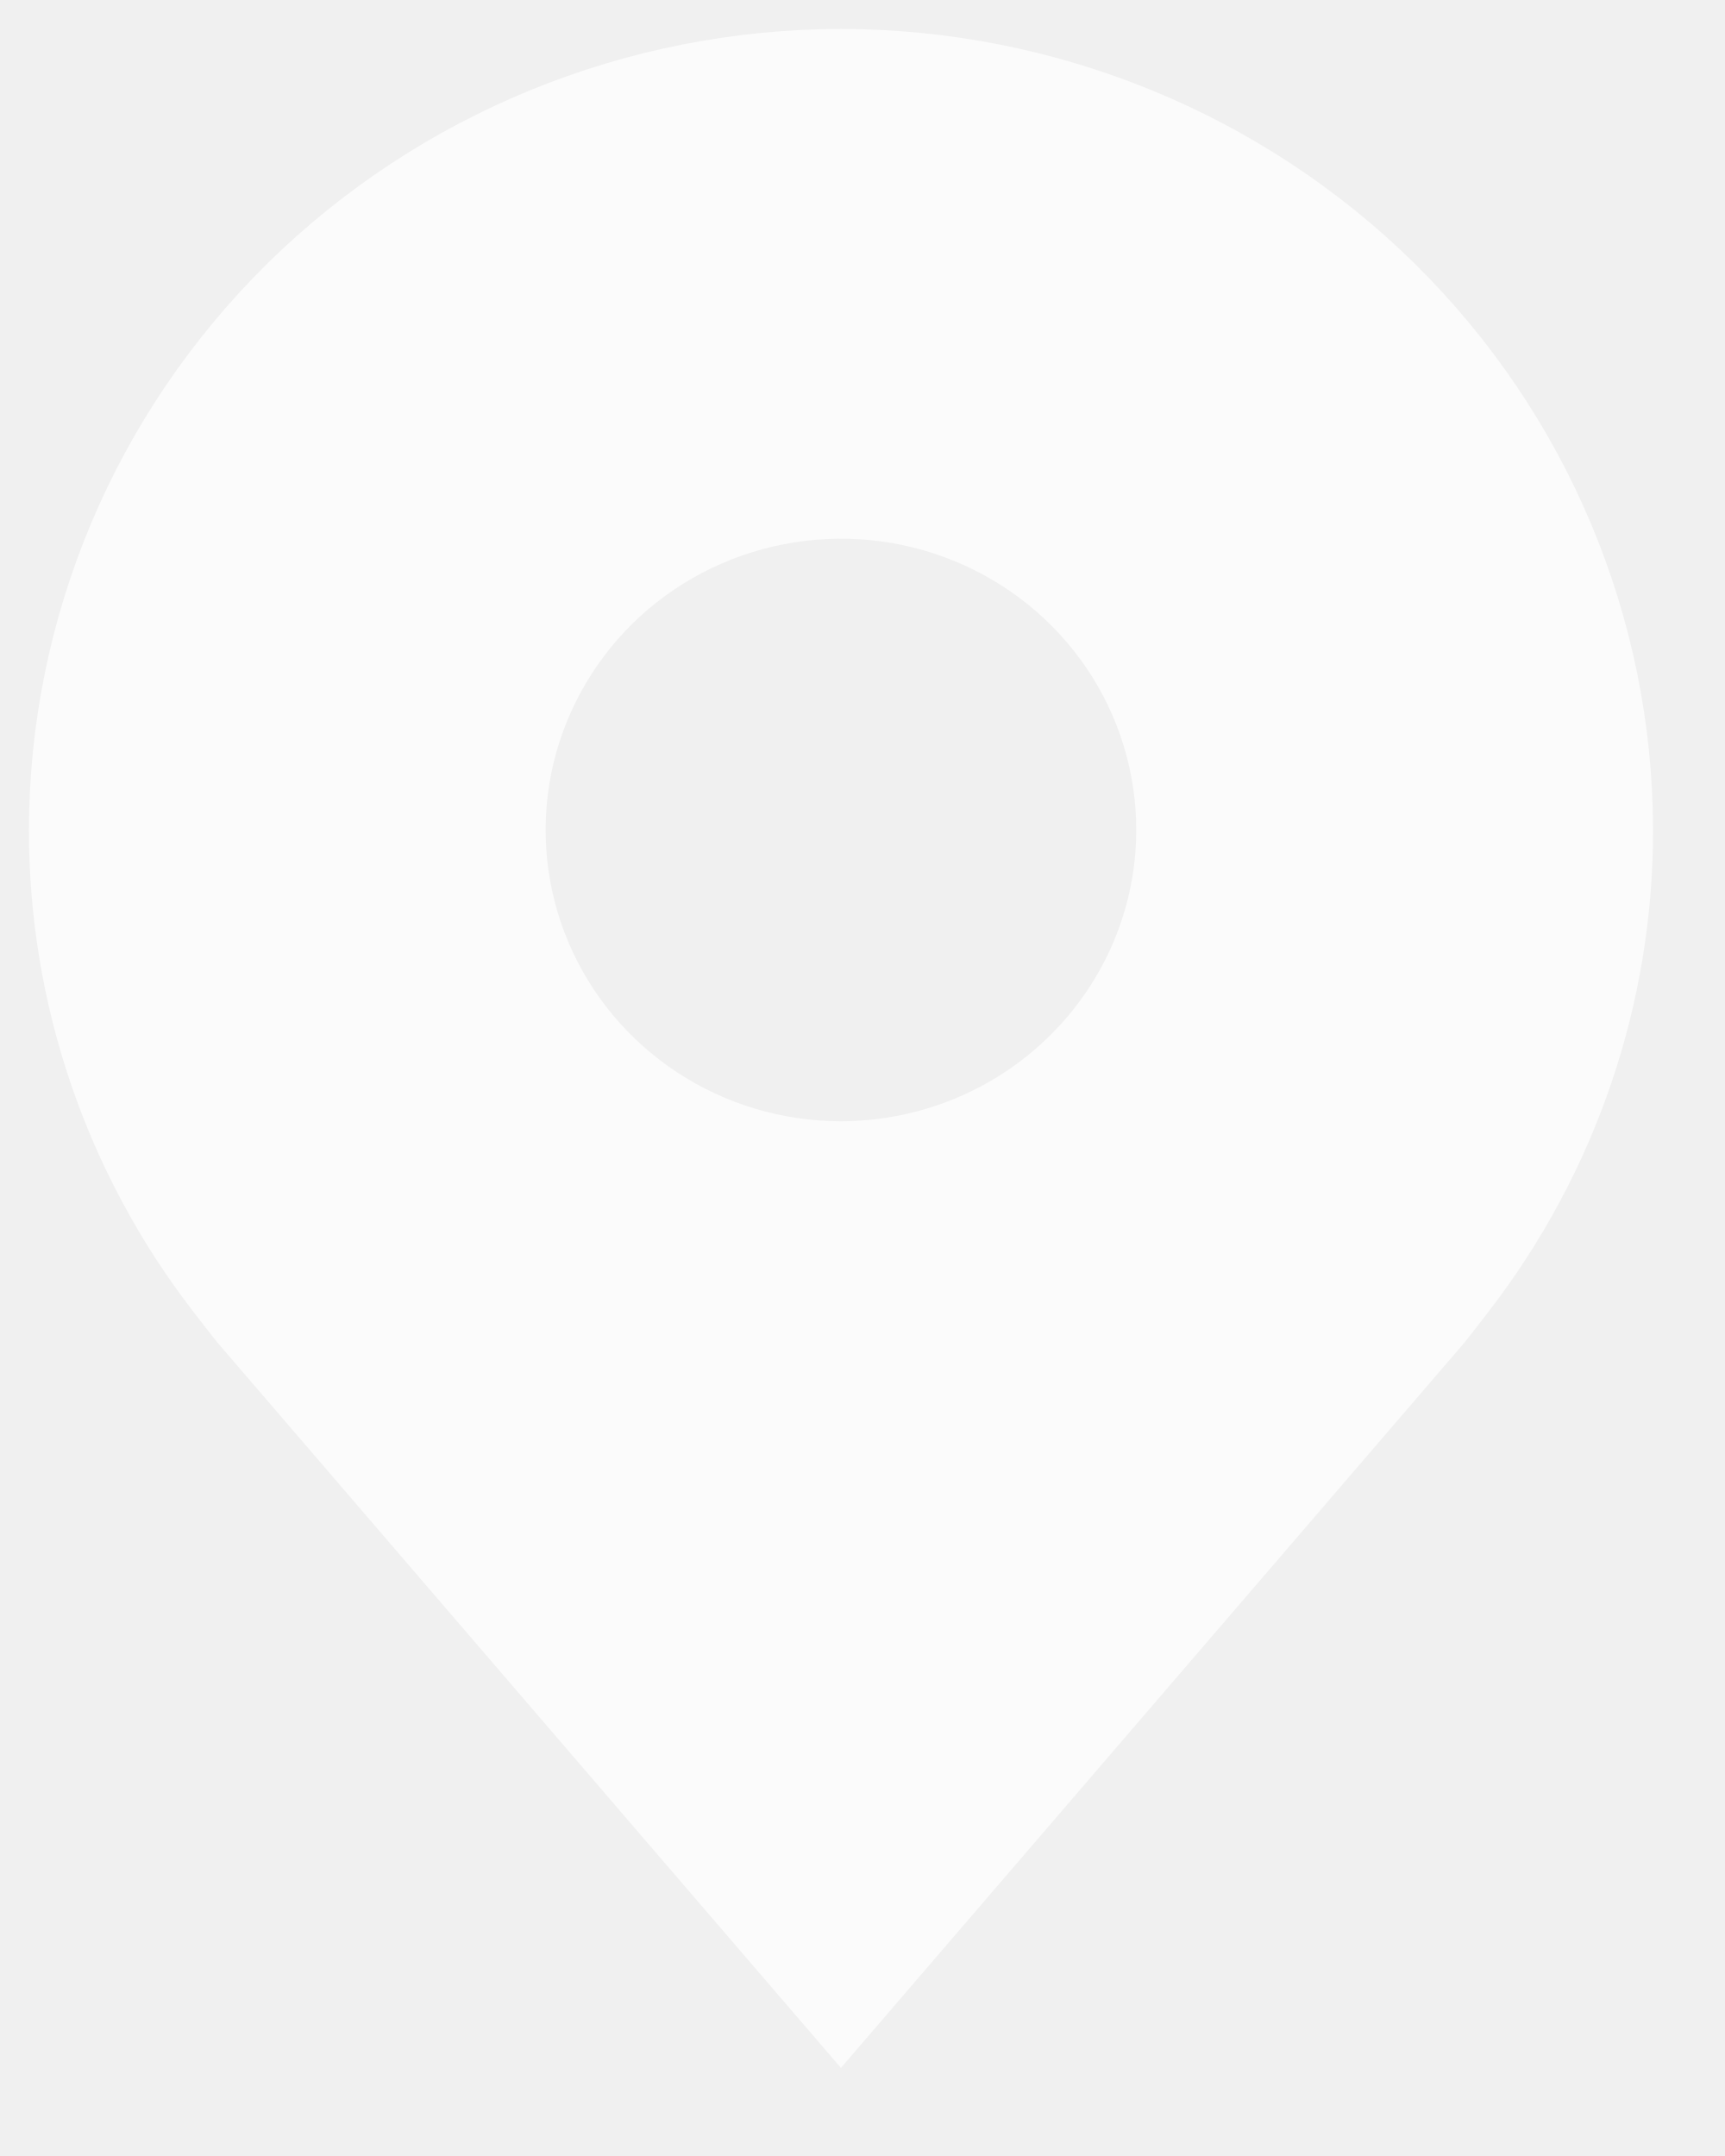
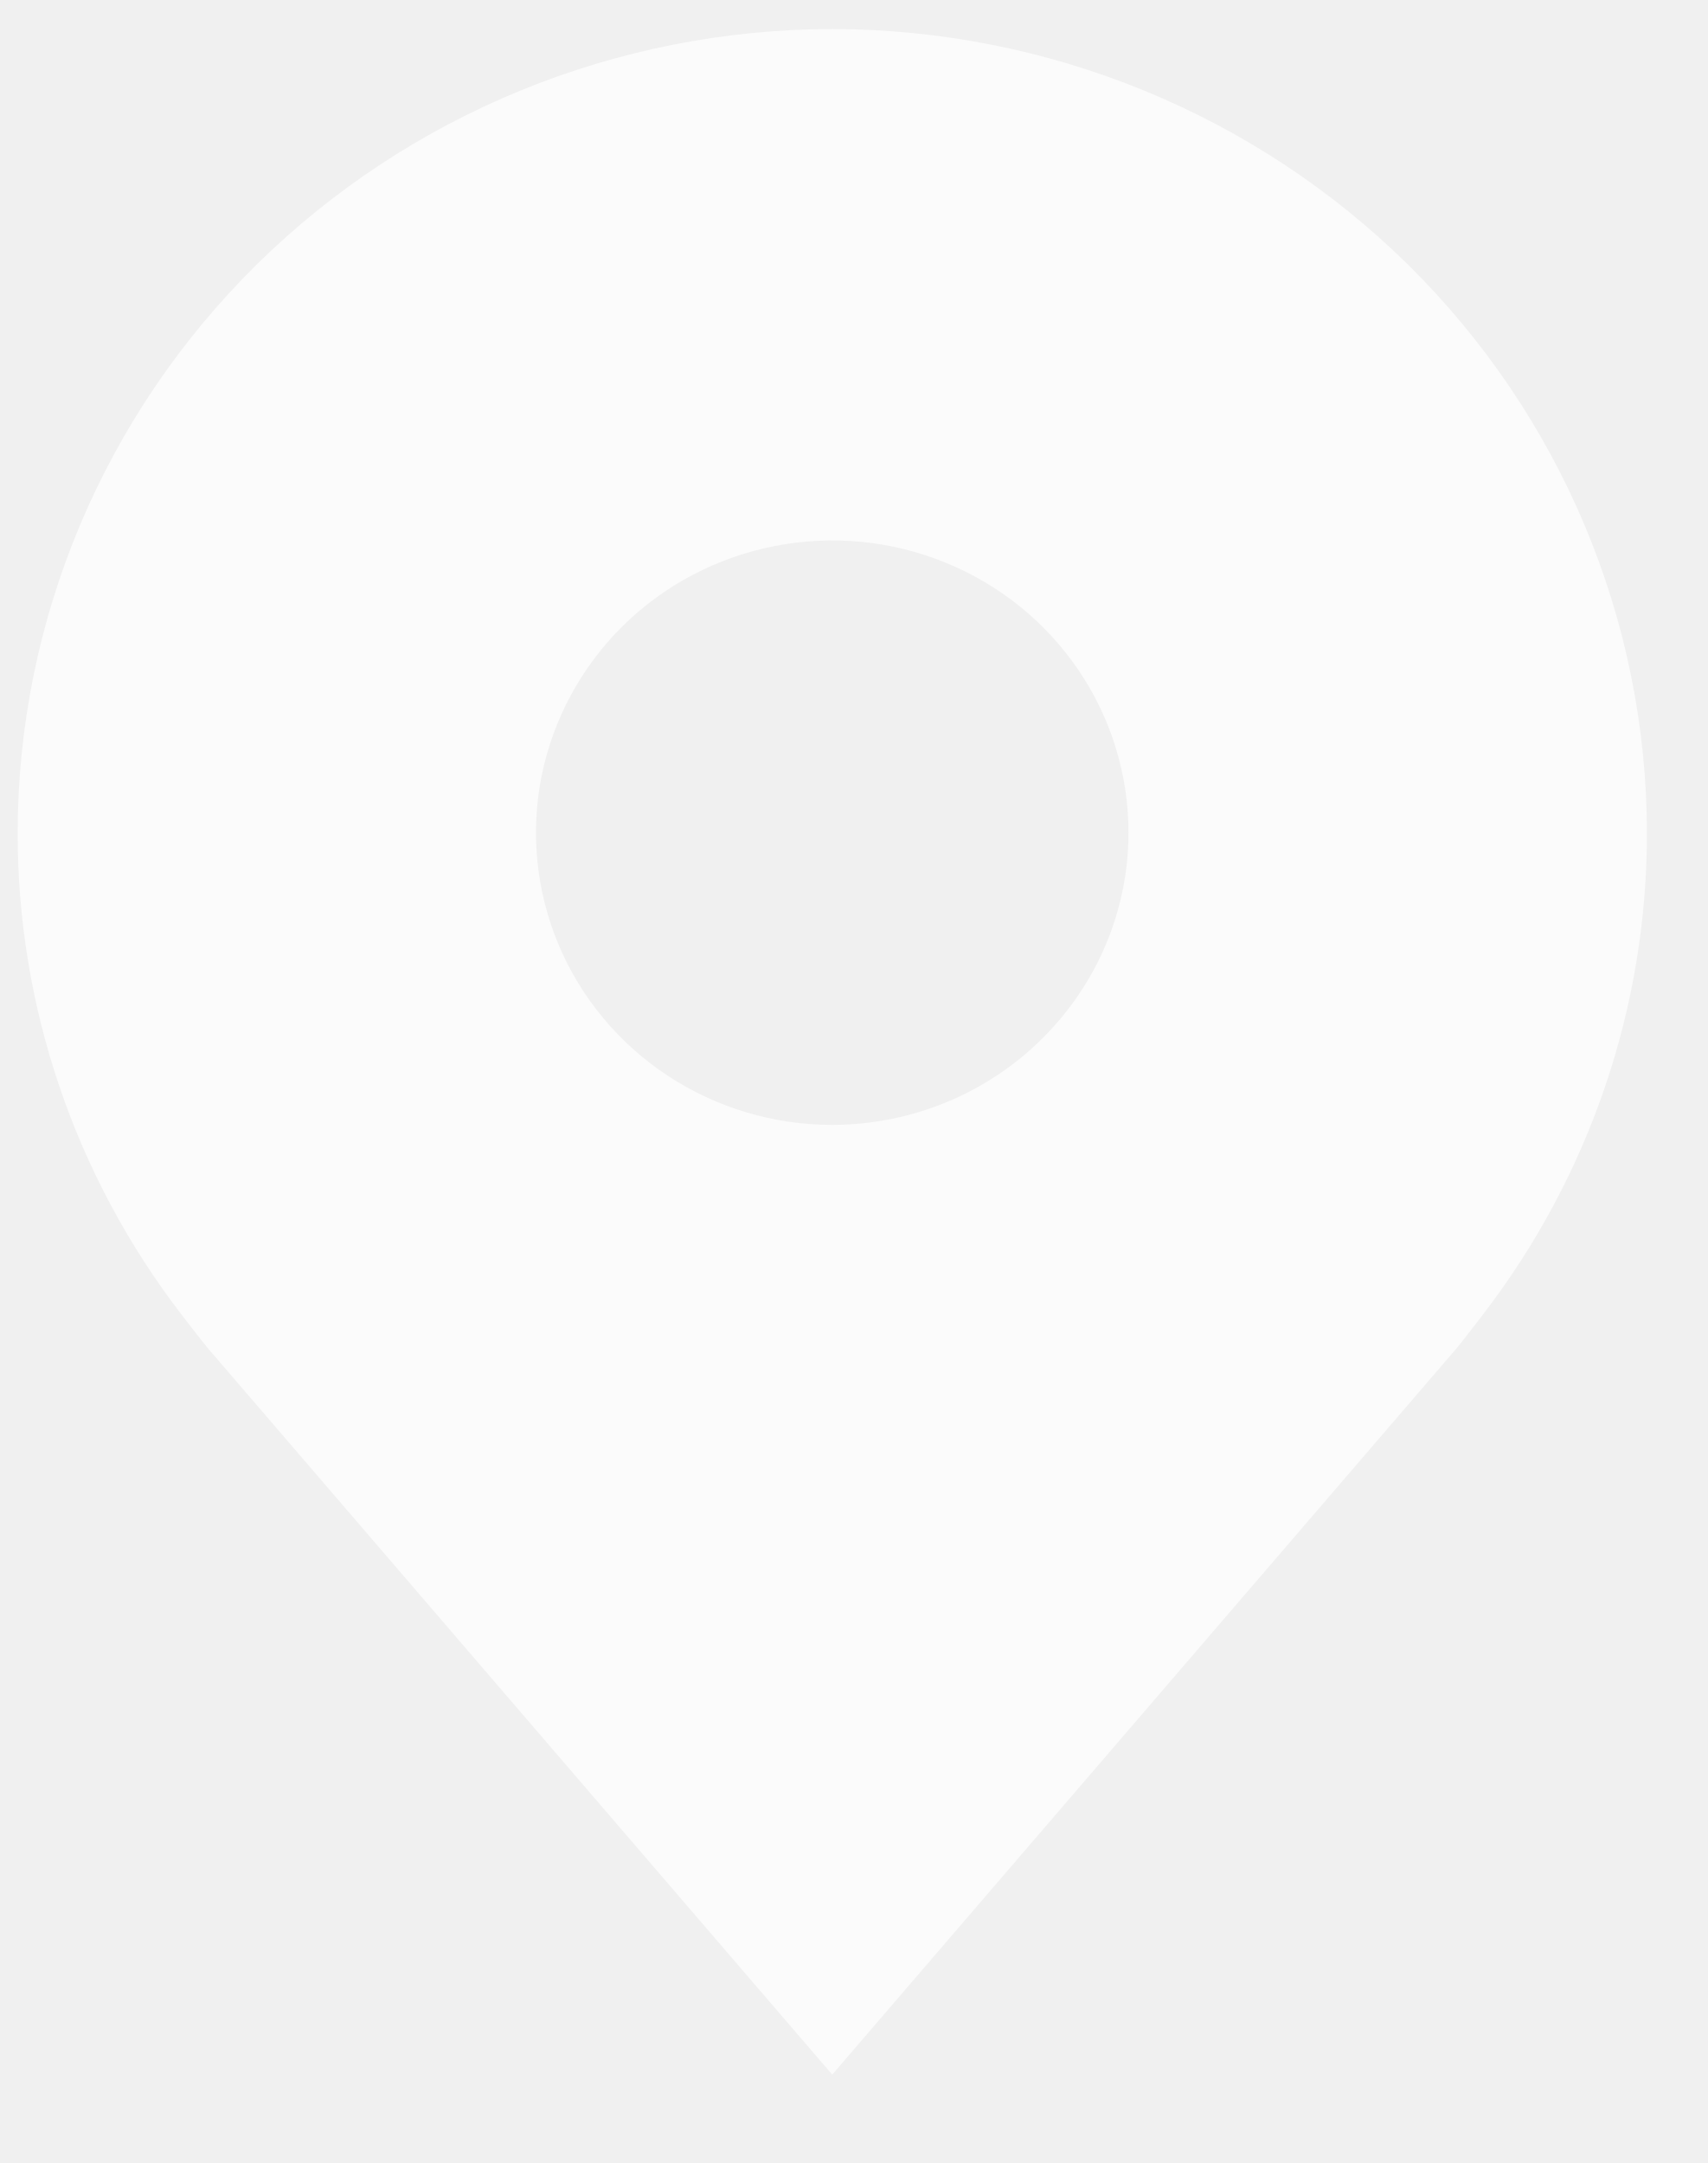
- <svg xmlns="http://www.w3.org/2000/svg" width="16" height="20" viewBox="0 0 15 19" fill="none">
+ <svg xmlns="http://www.w3.org/2000/svg" width="15" height="19" viewBox="0 0 15 19" fill="none">
  <path d="M7.31 0.255C5.413 0.257 3.595 1.002 2.253 2.325C0.912 3.649 0.157 5.443 0.155 7.314C0.153 8.844 0.659 10.332 1.596 11.55C1.596 11.55 1.791 11.803 1.823 11.84L7.31 18.224L12.8 11.837C12.829 11.803 13.024 11.55 13.024 11.55L13.025 11.548C13.962 10.33 14.468 8.843 14.466 7.314C14.464 5.443 13.709 3.649 12.368 2.325C11.026 1.002 9.208 0.257 7.31 0.255ZM7.31 9.881C6.796 9.881 6.293 9.731 5.865 9.449C5.437 9.167 5.103 8.766 4.906 8.297C4.709 7.828 4.658 7.311 4.758 6.813C4.859 6.316 5.107 5.858 5.47 5.499C5.834 5.14 6.298 4.896 6.803 4.797C7.308 4.698 7.831 4.748 8.306 4.943C8.782 5.137 9.188 5.466 9.474 5.888C9.76 6.31 9.912 6.807 9.912 7.314C9.912 7.995 9.637 8.647 9.149 9.128C8.662 9.61 8 9.88 7.31 9.881Z" fill="white" fill-opacity="0.7" />
</svg>
